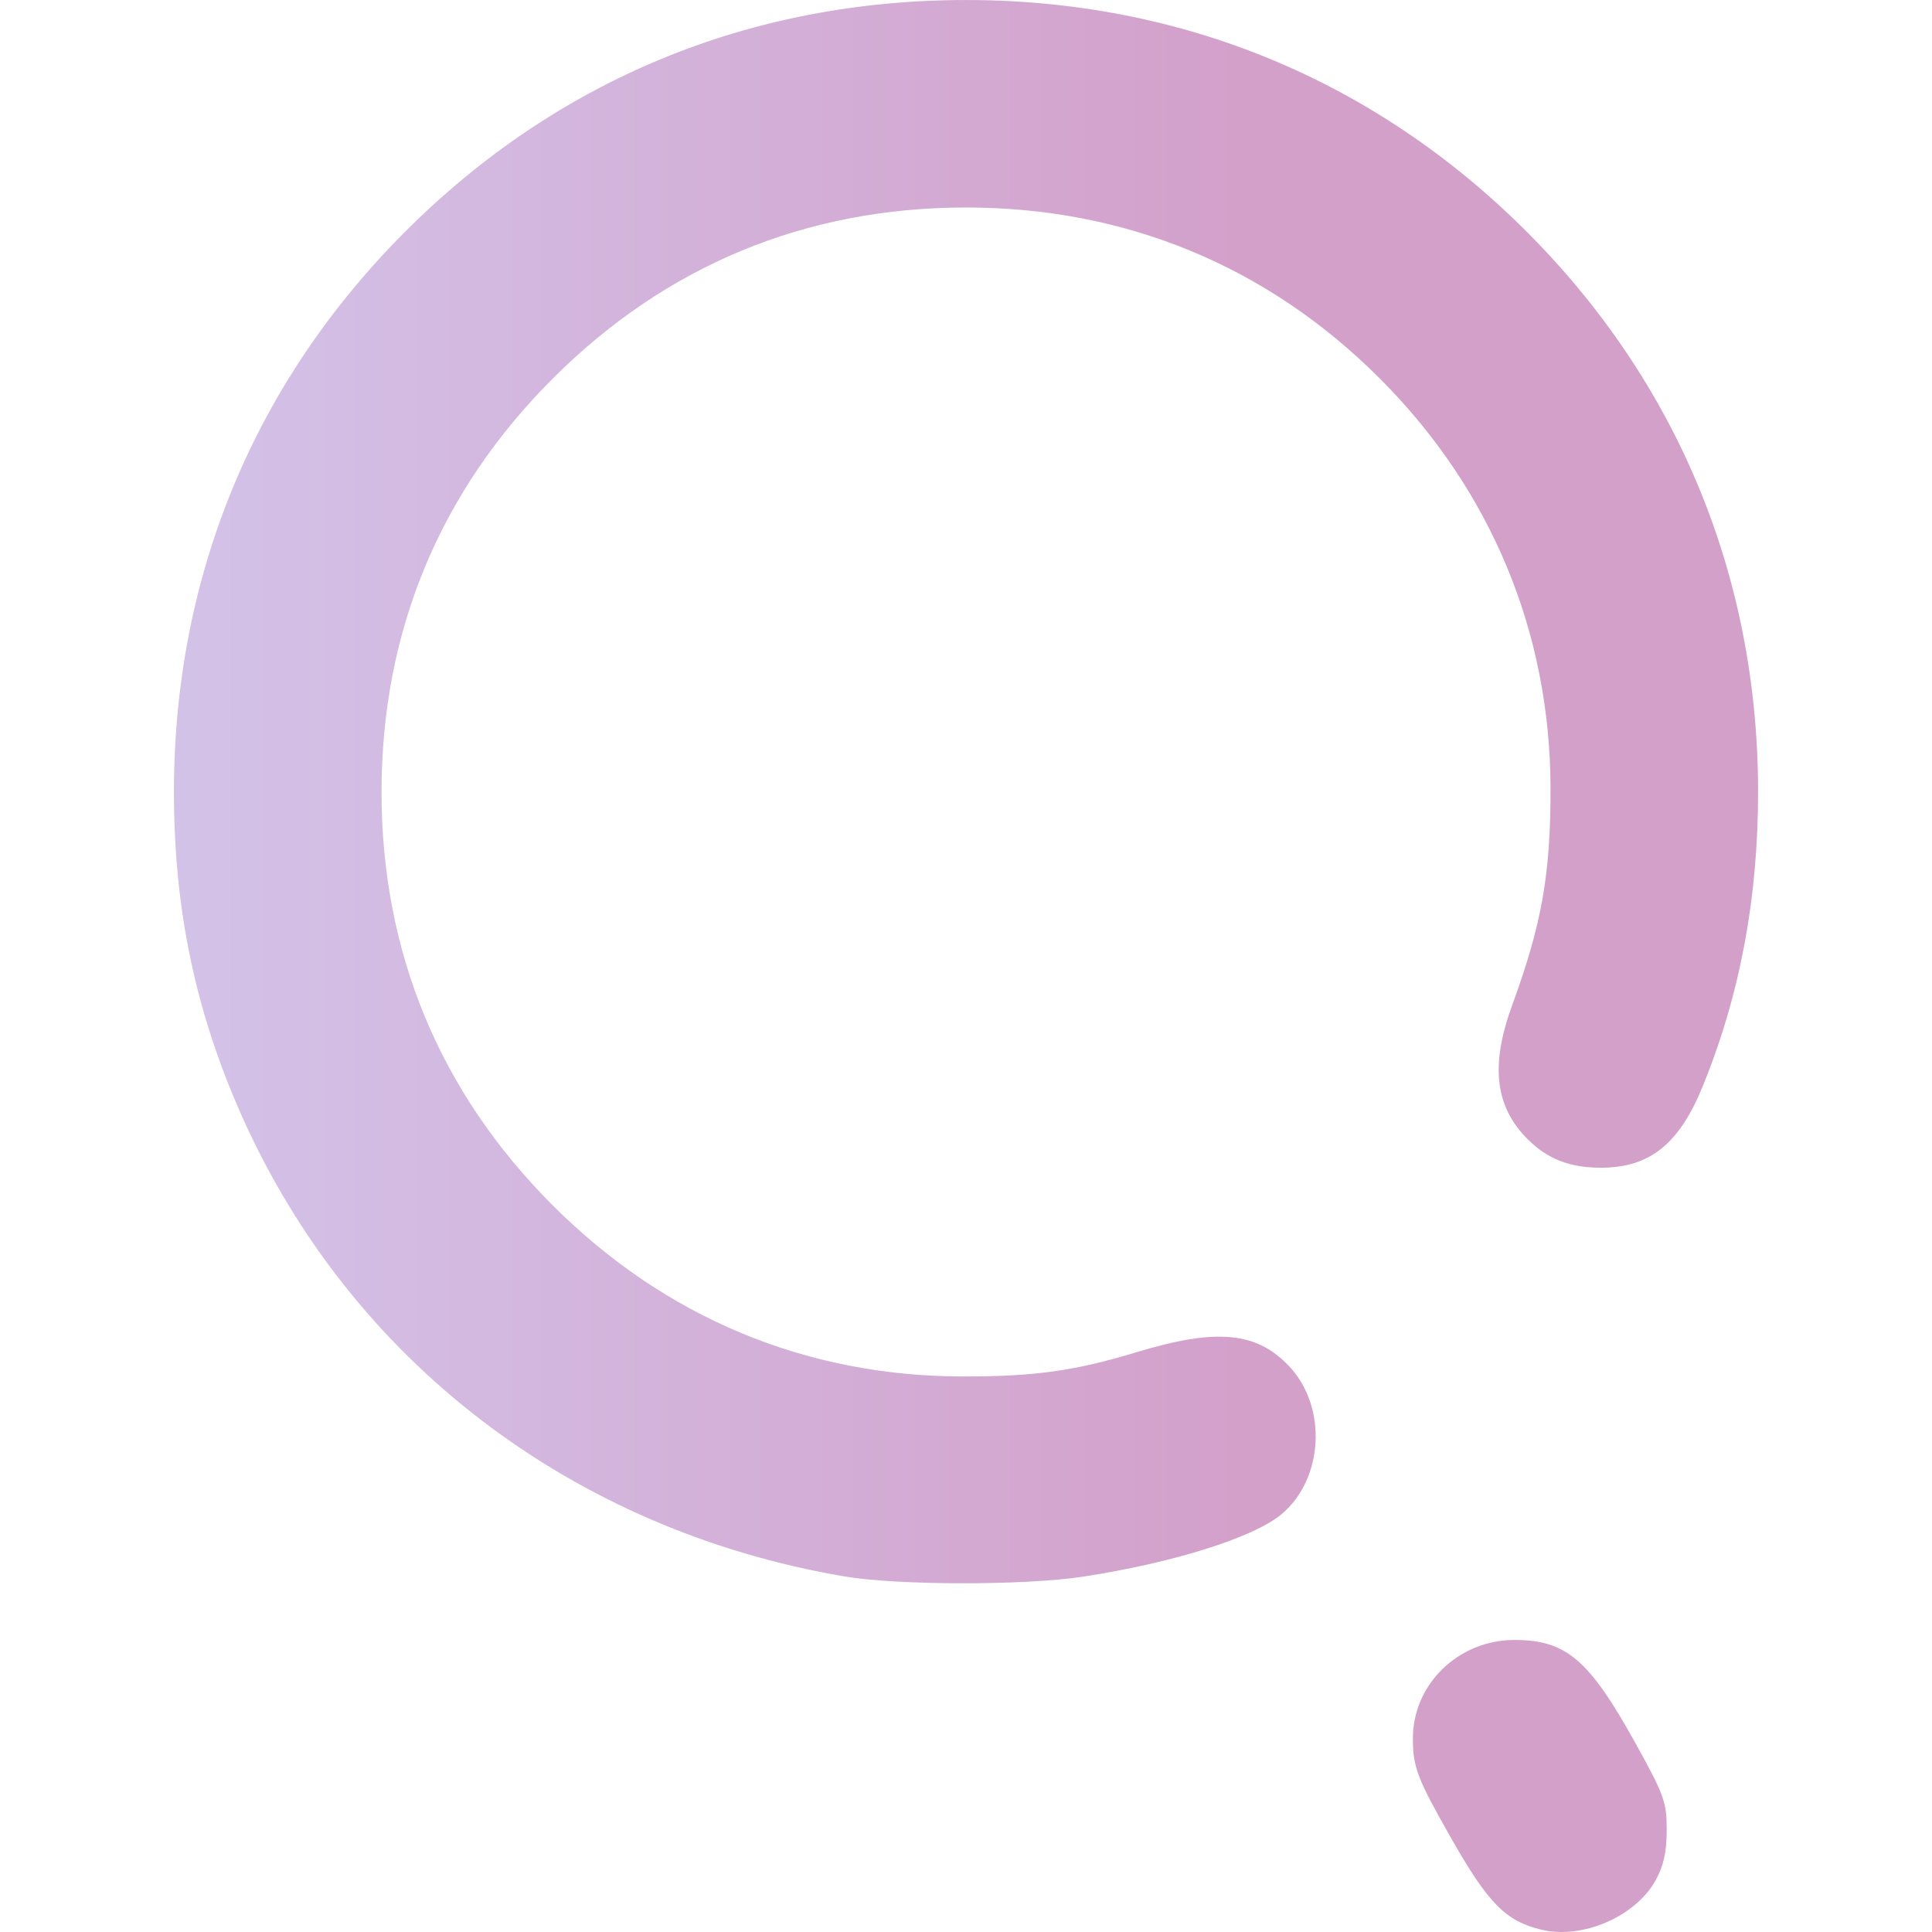
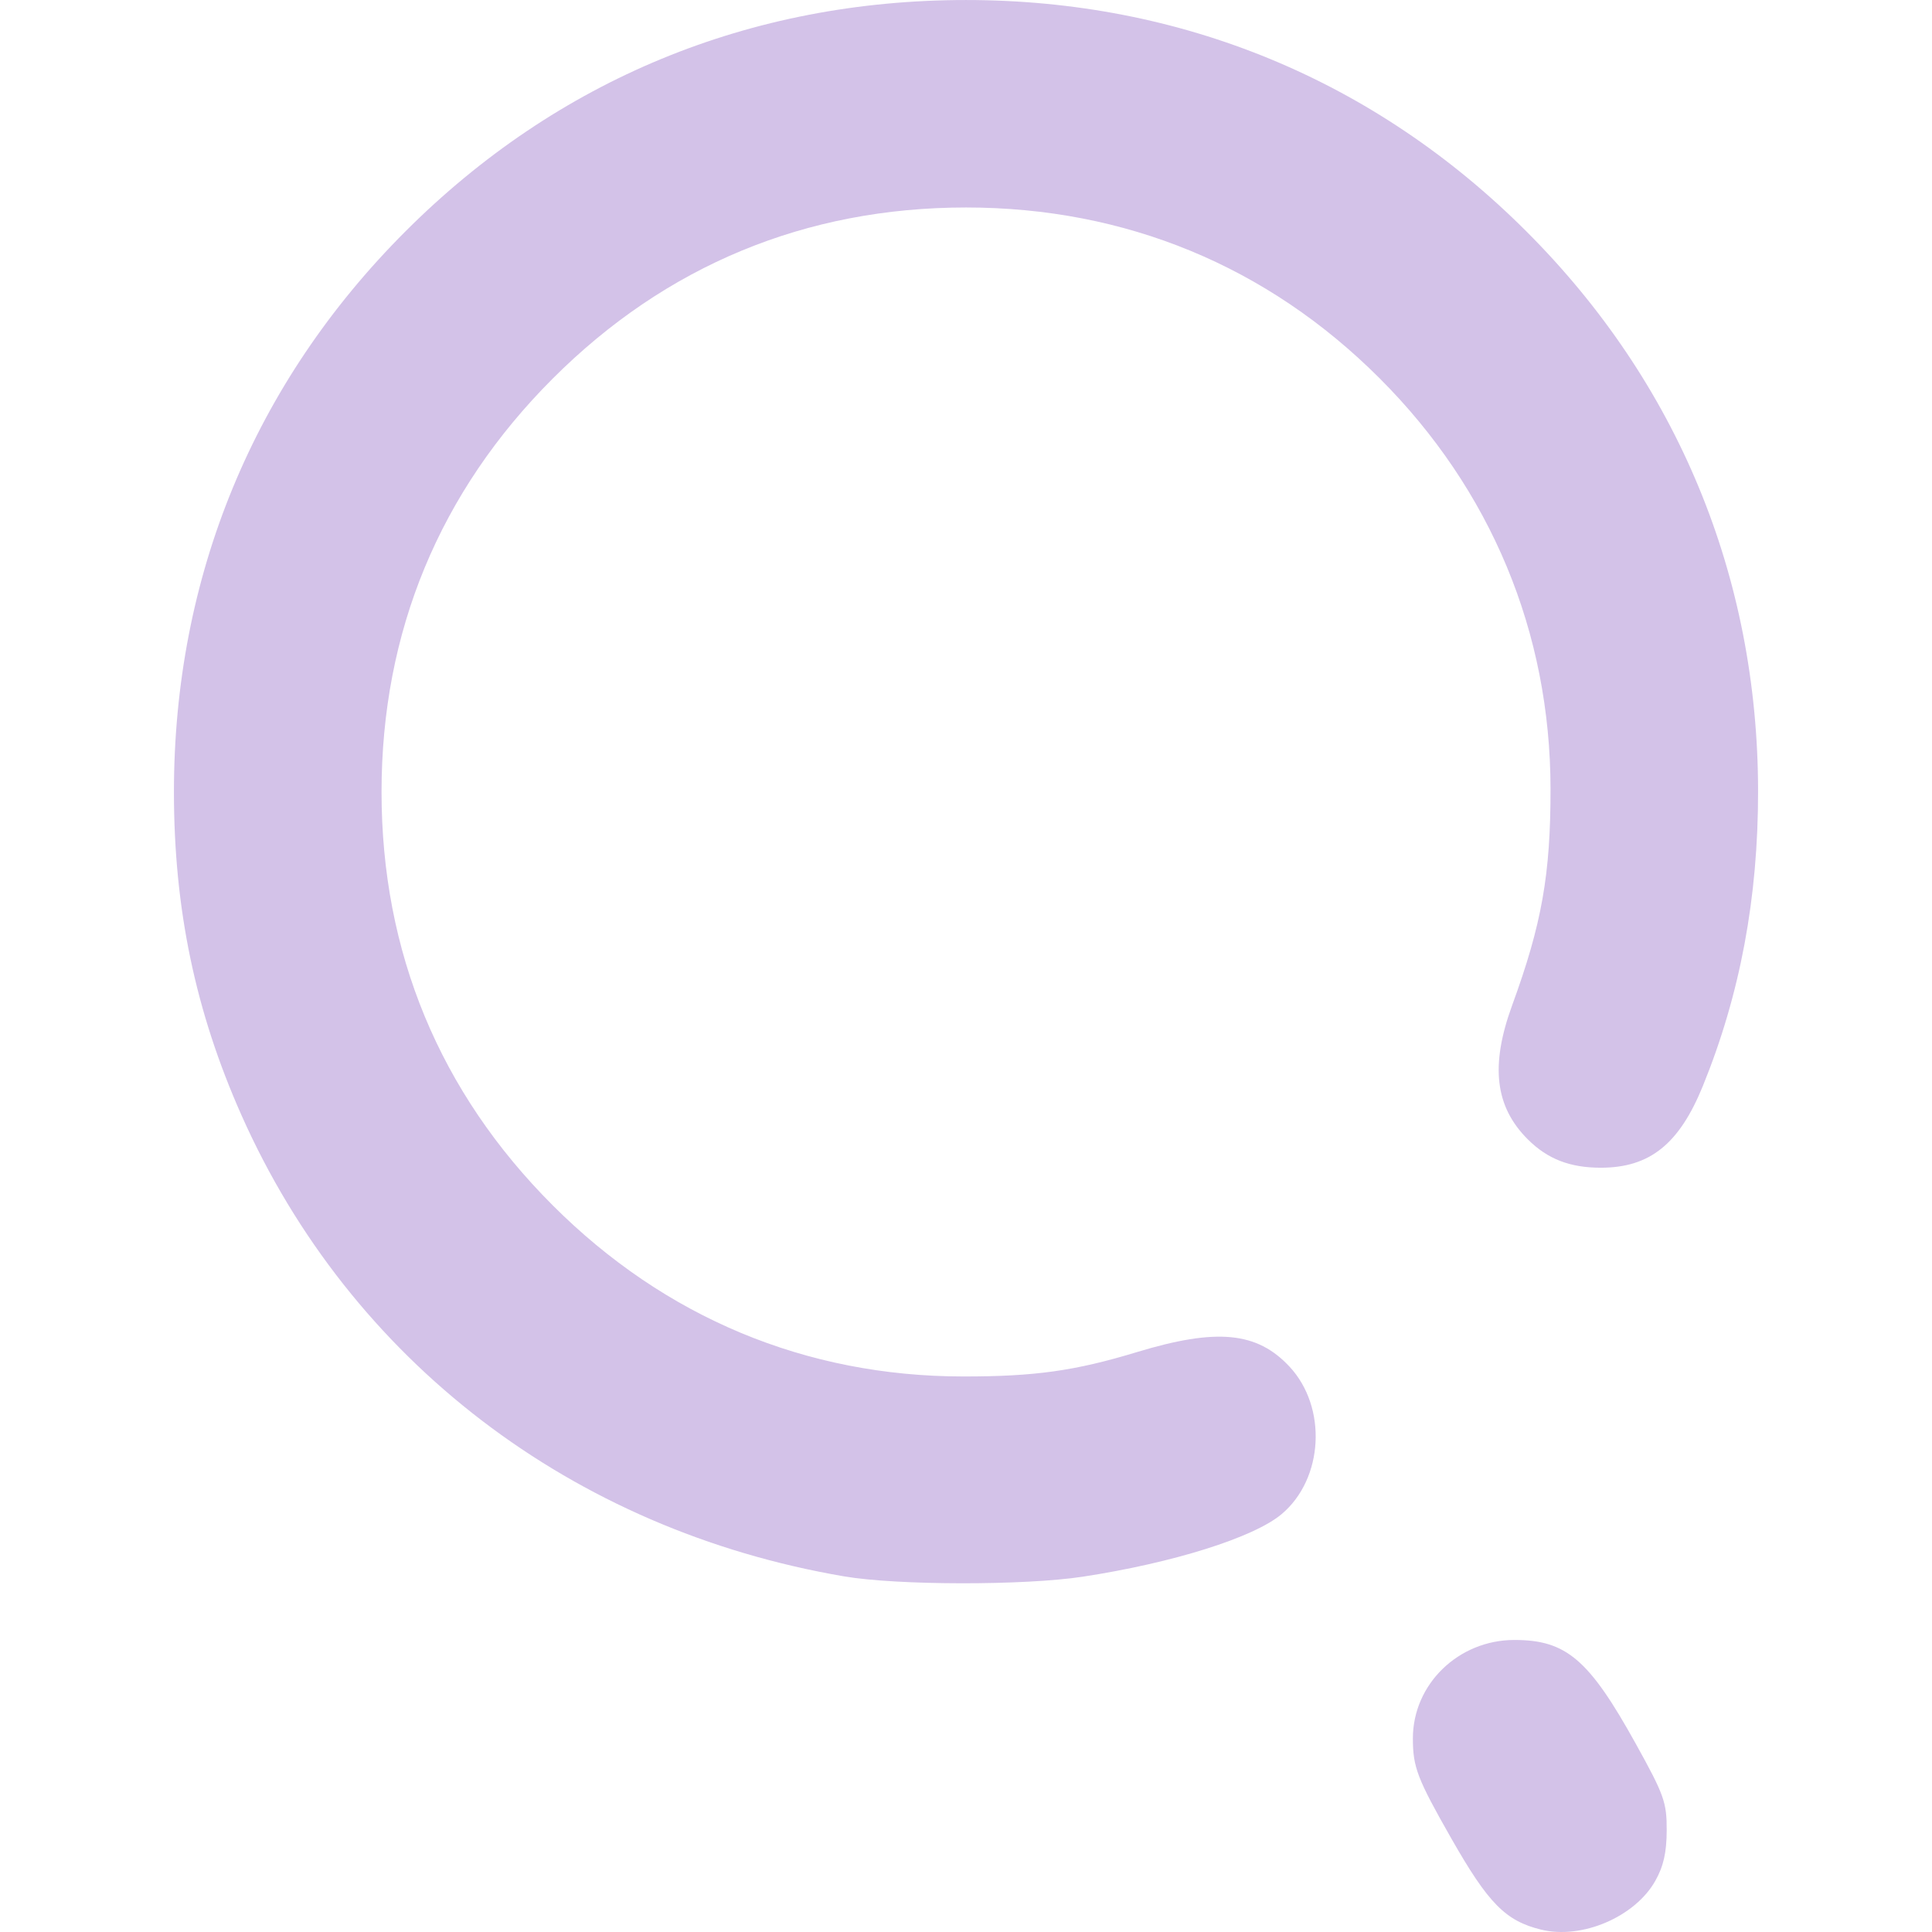
<svg xmlns="http://www.w3.org/2000/svg" xmlns:xlink="http://www.w3.org/1999/xlink" width="512" height="512" viewBox="0 0 135.467 135.467" version="1.1" id="svg1" xml:space="preserve">
  <defs id="defs1">
    <linearGradient id="linearGradient7">
      <stop style="stop-color:#d3c2e8;stop-opacity:1;" offset="0" id="stop7" />
-       <stop style="stop-color:#d3a0ca;stop-opacity:1" offset="1" id="stop8" />
+       <stop style="stop-color:#d3c2e8;stop-opacity:1" offset="1" id="stop8" />
    </linearGradient>
    <linearGradient xlink:href="#linearGradient7" id="linearGradient8" x1="68.798" y1="195.231" x2="127.731" y2="195.231" gradientUnits="userSpaceOnUse" />
  </defs>
  <g id="layer1" transform="matrix(1.261576,0,0,1.261576,-73.95113,-188.3885)">
    <path style="fill:url(#linearGradient8);fill-opacity:1" d="m 144.278,256.577 c -1.983,-0.484 -2.941,-1.457 -5.002,-5.078 -1.887,-3.314 -2.131,-3.95 -2.131,-5.552 0,-3.014 2.534,-5.471 5.642,-5.471 2.886,0 4.151,1.083 6.753,5.779 1.571,2.836 1.716,3.241 1.712,4.798 -0.003,1.235 -0.178,2.006 -0.638,2.819 -1.132,1.999 -4.078,3.257 -6.335,2.705 z m -38.742,-19.635 c -15.134,-2.583 -27.434,-11.995 -33.497,-25.633 -2.562,-5.762 -3.754,-11.467 -3.754,-17.964 0,-11.973 4.444,-22.735 12.867,-31.157 8.434,-8.434 19.157,-12.859 31.157,-12.859 11.96,0 22.736,4.451 31.151,12.866 8.393,8.393 12.856,19.172 12.871,31.083 0.007,5.946 -0.998,11.318 -3.07,16.41 -1.315,3.23 -2.952,4.541 -5.672,4.541 -1.72,0 -2.966,-0.485 -4.063,-1.583 -1.821,-1.821 -2.085,-4.102 -0.863,-7.448 1.649,-4.513 2.136,-7.263 2.132,-12.025 -0.008,-8.699 -3.309,-16.629 -9.497,-22.817 -6.239,-6.239 -14.123,-9.496 -22.989,-9.496 -8.9,0 -16.684,3.223 -22.973,9.512 -6.289,6.289 -9.512,14.073 -9.512,22.973 0,8.9 3.223,16.684 9.512,22.973 6.238,6.238 14.068,9.505 22.801,9.513 3.989,0.004 6.224,-0.309 9.668,-1.354 4.433,-1.345 6.674,-1.132 8.482,0.806 2.108,2.26 1.897,6.235 -0.436,8.198 -1.545,1.3 -6.027,2.71 -11.051,3.478 -3.247,0.496 -10.311,0.487 -13.264,-0.017 z" id="path7" />
  </g>
</svg>
